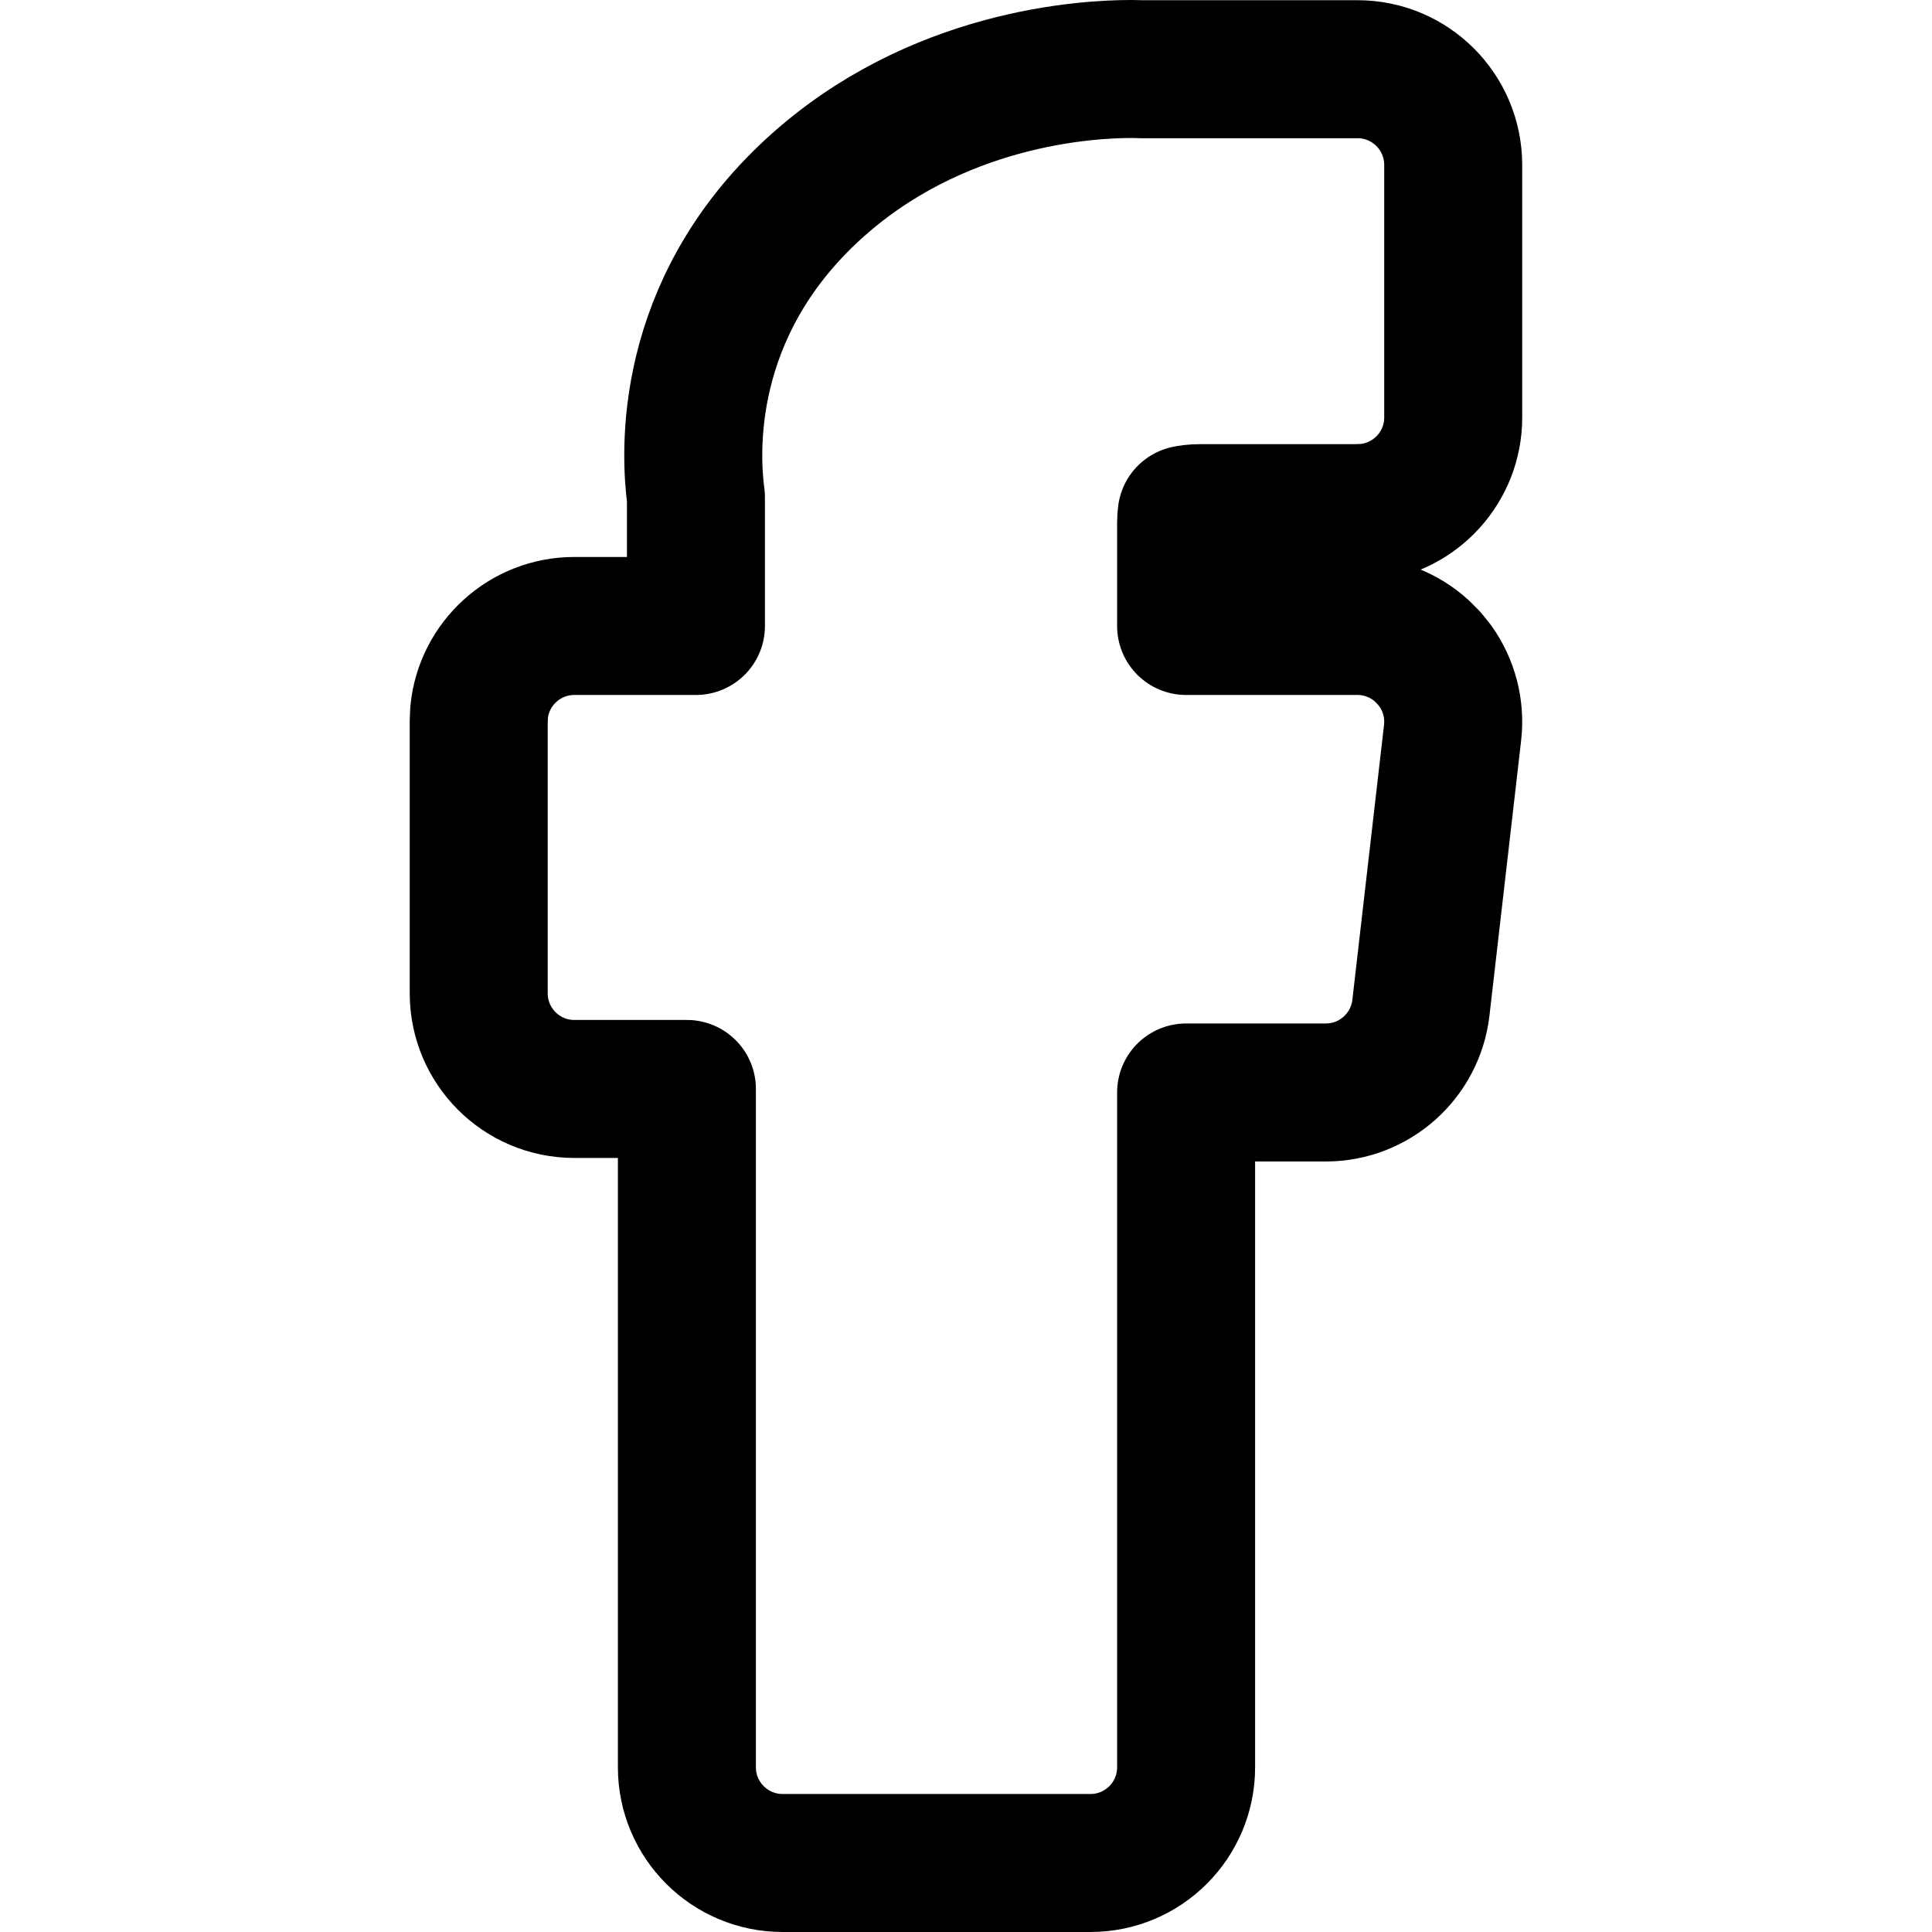
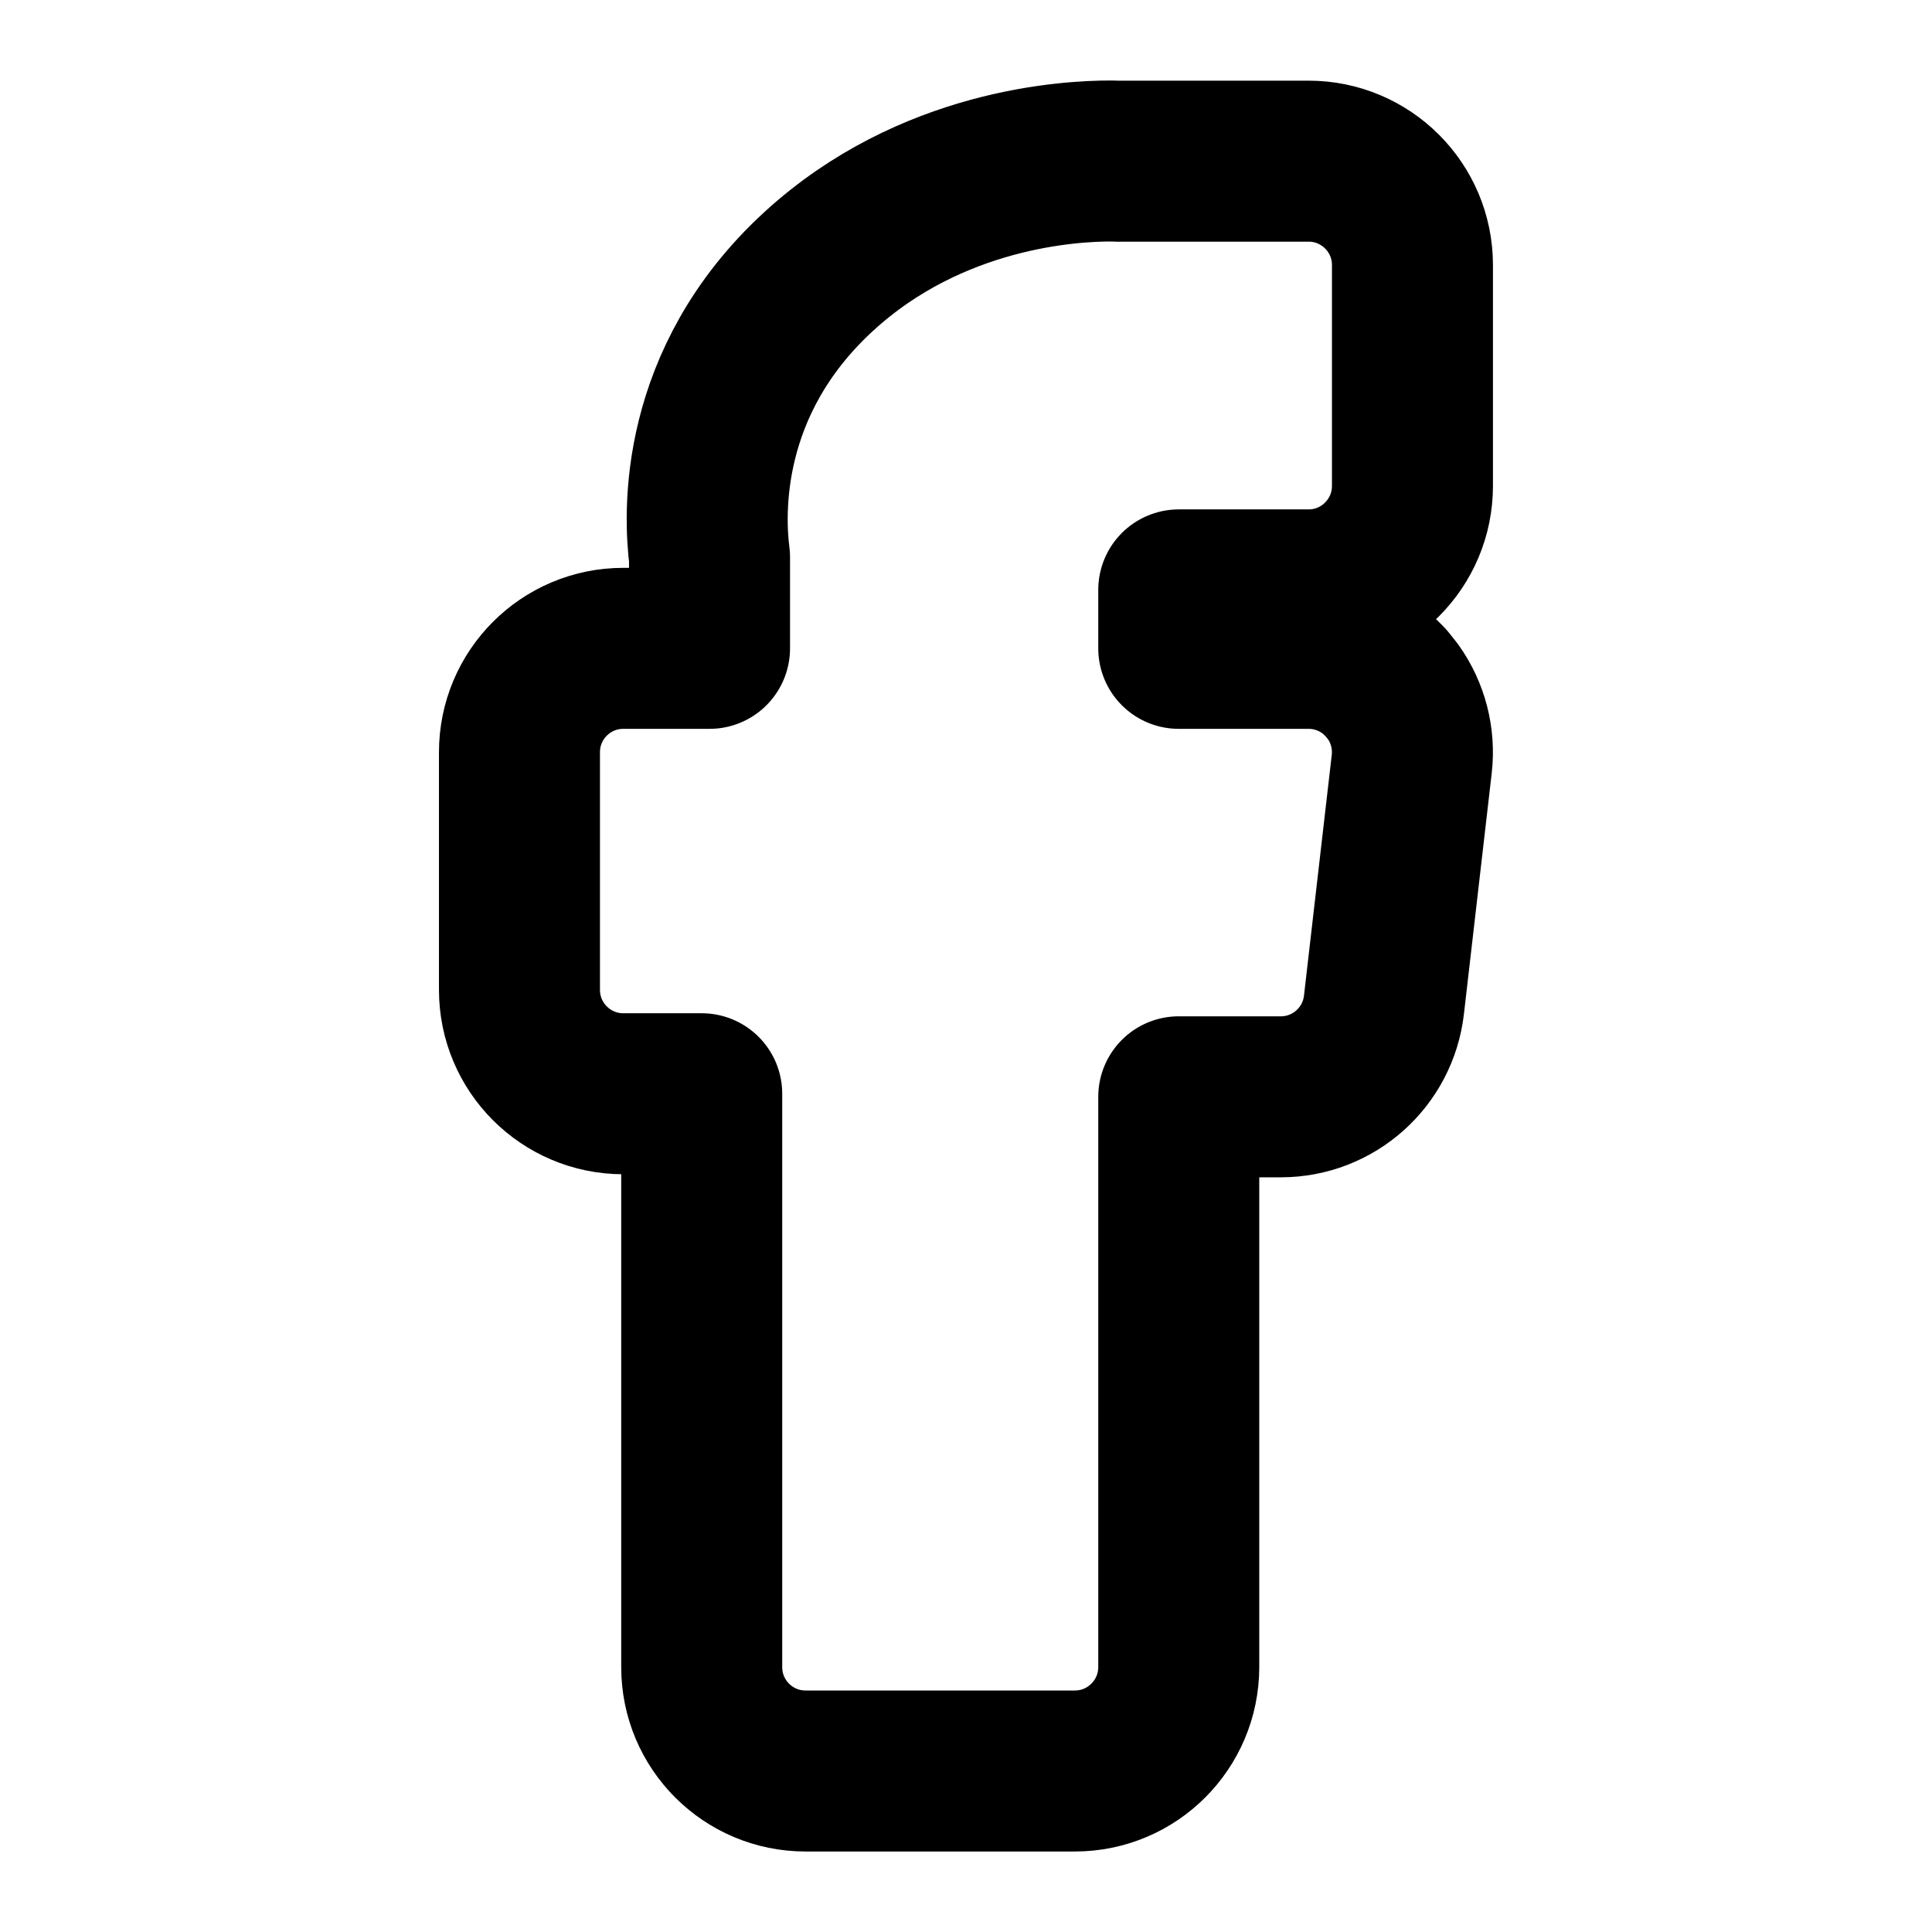
- <svg xmlns="http://www.w3.org/2000/svg" width="28" height="28" viewBox="0 0 24 28" fill="none">
-   <path d="M14.536 1.003H17.674C18.44 1.003 19.06 1.624 19.061 2.39V6.05C19.061 6.768 18.515 7.359 17.815 7.43L17.674 7.437H15.396C15.298 7.437 15.235 7.448 15.198 7.456C15.194 7.482 15.19 7.52 15.19 7.572V9.072H17.674C18.02 9.072 18.352 9.202 18.605 9.432L18.709 9.536L18.802 9.651C19.001 9.93 19.091 10.274 19.052 10.617V10.618L18.593 14.604C18.512 15.304 17.919 15.833 17.215 15.833H15.19V25.613C15.19 26.379 14.569 27 13.803 27H9.343C8.577 27 7.955 26.379 7.955 25.613V15.782H6.324C5.558 15.782 4.938 15.161 4.938 14.396V10.459L4.944 10.317C5.015 9.618 5.606 9.072 6.324 9.072H8.086V7.206C8 6.57 7.889 4.488 9.781 2.747C11.557 1.113 13.767 1 14.392 1C14.45 1 14.499 1.002 14.536 1.003Z" stroke="currentColor" stroke-width="2" stroke-linejoin="round" />
+ <svg xmlns="http://www.w3.org/2000/svg" width="24" height="24" viewBox="0 0 24 24" fill="none">
+   <path d="M13.901 2.003V2.002H16.256C16.968 2.002 17.546 2.58 17.546 3.292V6.037C17.546 6.749 16.968 7.328 16.256 7.328H14.643V8.054H16.256C16.578 8.054 16.886 8.174 17.122 8.388L17.219 8.485L17.305 8.593C17.49 8.852 17.574 9.173 17.537 9.492L17.192 12.482C17.117 13.133 16.567 13.625 15.911 13.625H14.643V20.71C14.642 21.422 14.065 22 13.352 22H10.007C9.294 22 8.717 21.422 8.717 20.71V13.587H7.743C7.031 13.587 6.453 13.009 6.453 12.297V9.344C6.453 8.631 7.031 8.054 7.743 8.054H8.814V6.921C8.745 6.384 8.678 4.745 10.166 3.376C11.568 2.086 13.304 2 13.793 2C13.835 2 13.872 2.002 13.901 2.003Z" stroke="currentColor" stroke-width="2" stroke-linejoin="round" />
</svg>
